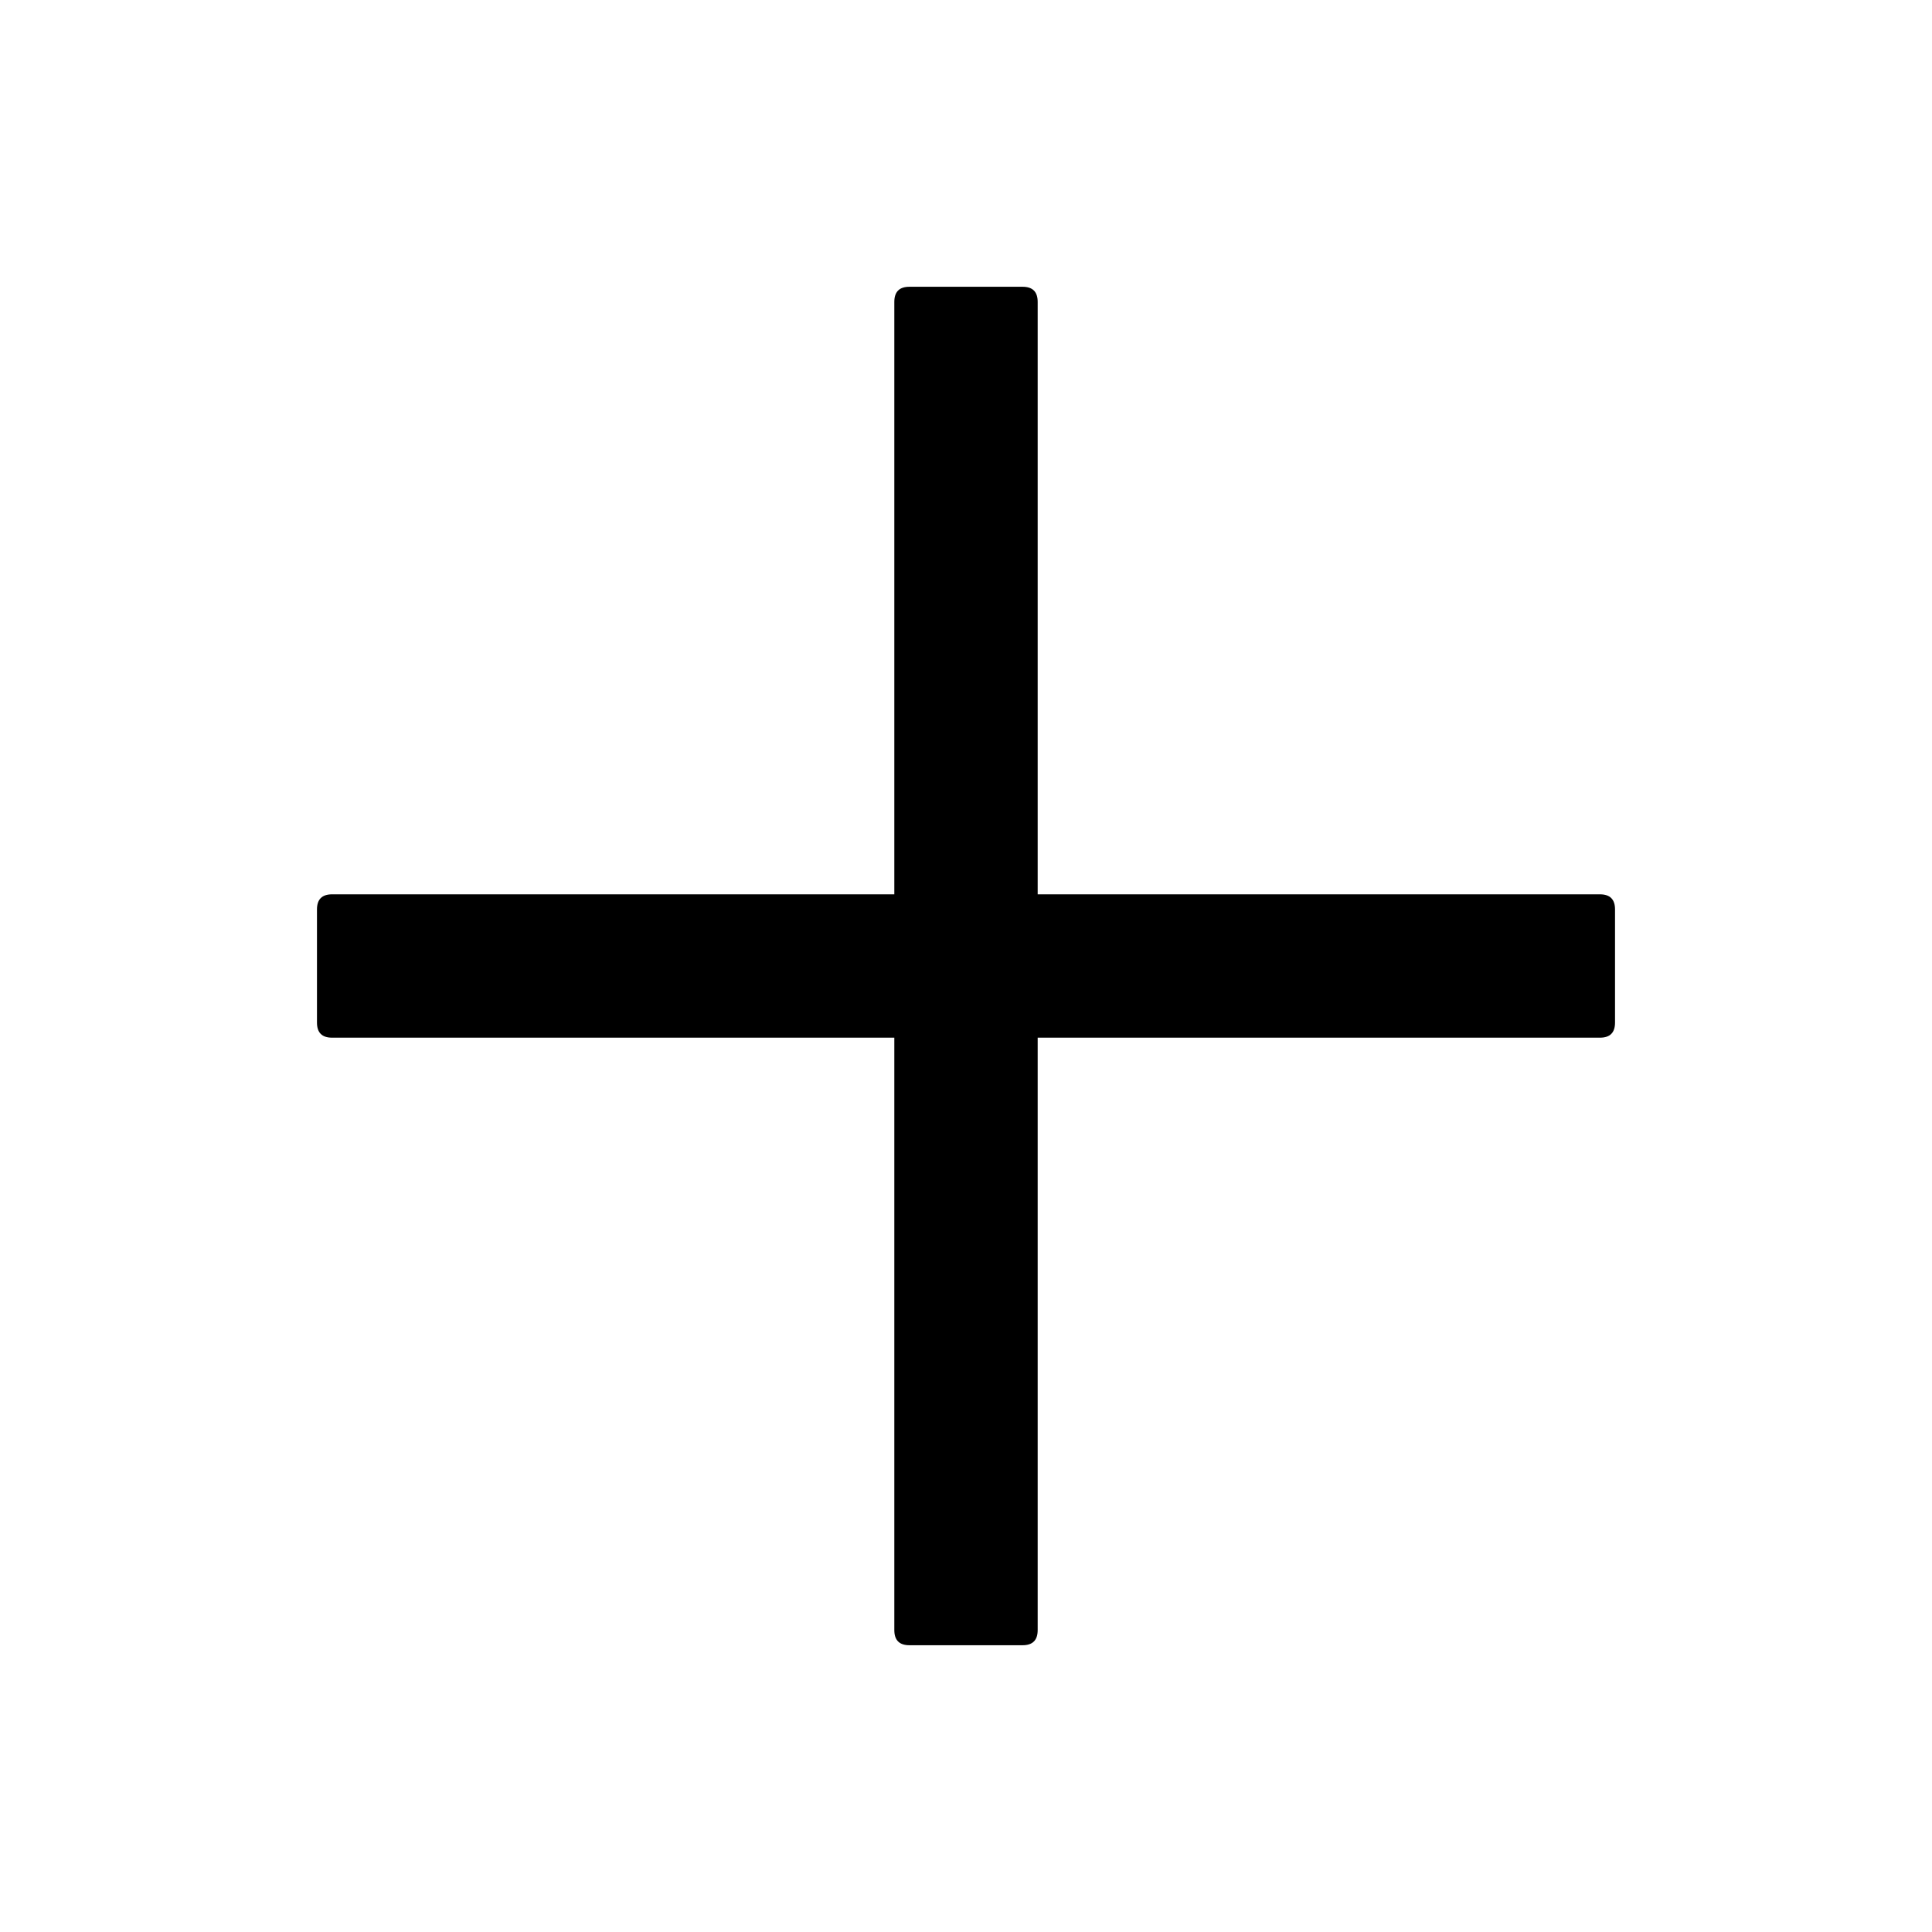
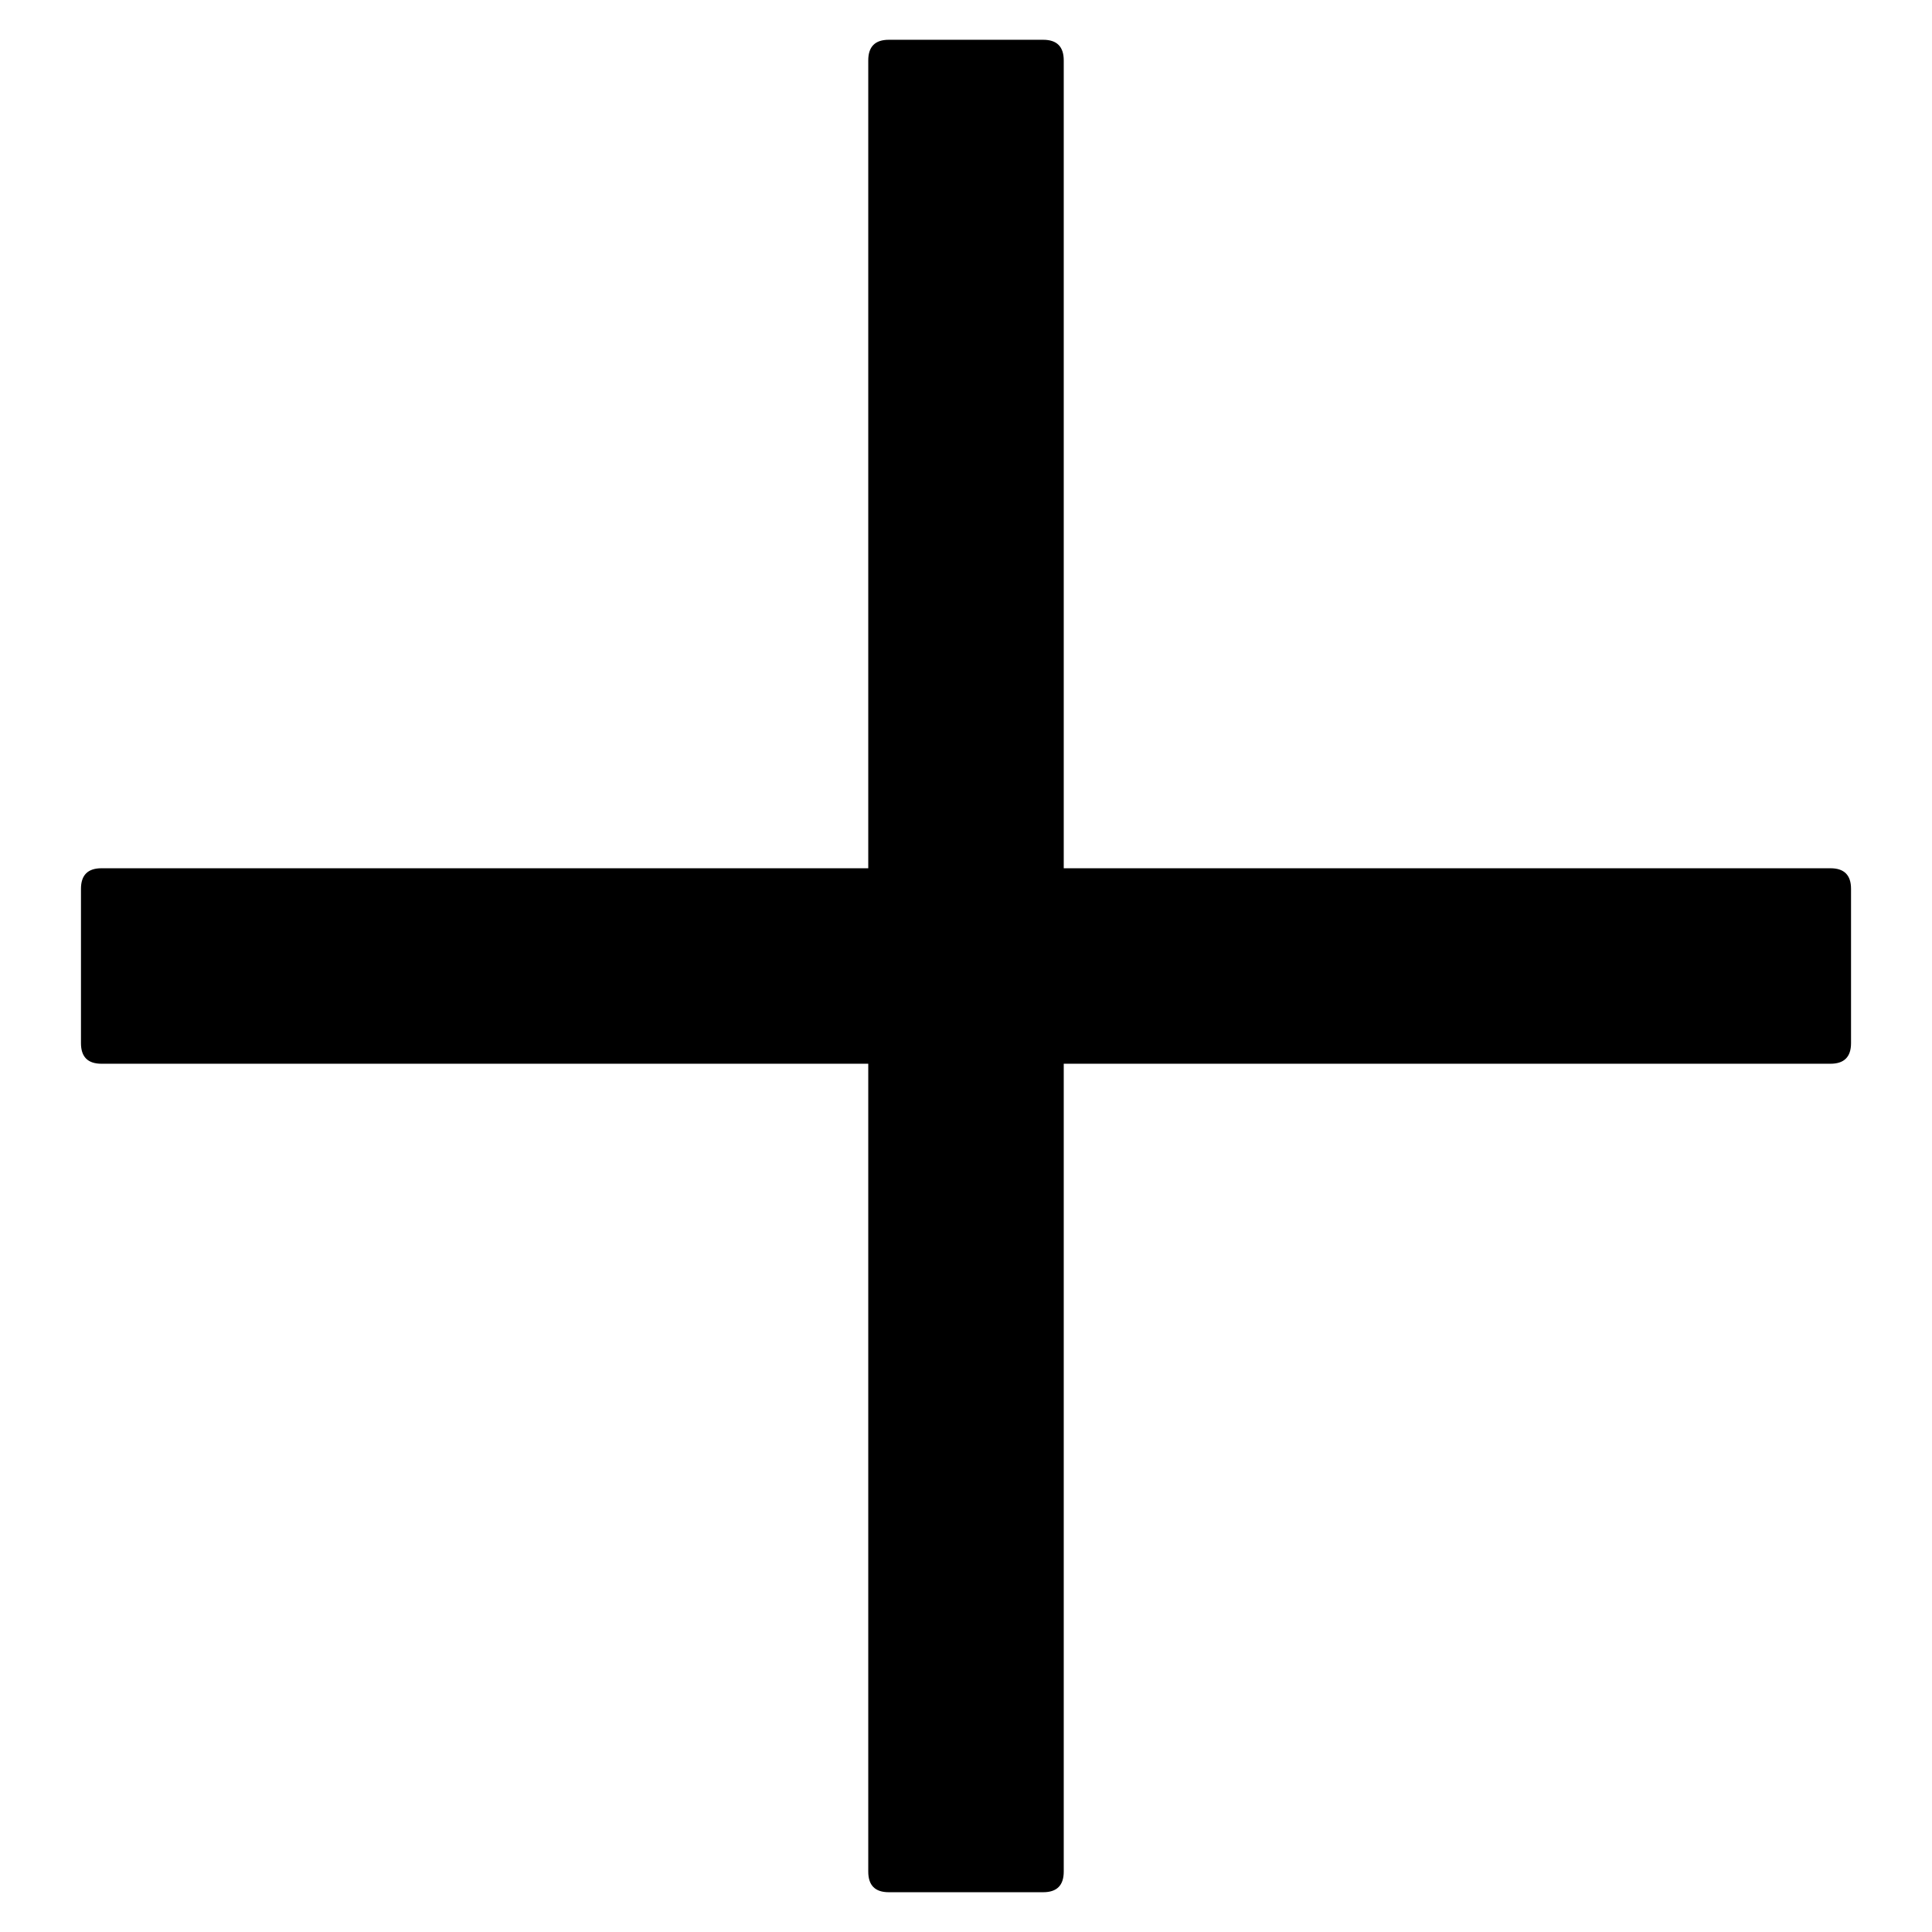
- <svg xmlns="http://www.w3.org/2000/svg" viewBox="0 0 30 30">
-   <path d="M14.121 4.453H15.879C16.035 4.453 16.113 4.531 16.113 4.688V25.312C16.113 25.469 16.035 25.547 15.879 25.547H14.121C13.965 25.547 13.887 25.469 13.887 25.312V4.688C13.887 4.531 13.965 4.453 14.121 4.453Z" />
-   <path d="M5.156 13.887H24.844C25 13.887 25.078 13.965 25.078 14.121V15.879C25.078 16.035 25 16.113 24.844 16.113H5.156C5 16.113 4.922 16.035 4.922 15.879V14.121C4.922 13.965 5 13.887 5.156 13.887Z" />
+ <svg xmlns="http://www.w3.org/2000/svg" viewBox="0 0 22 22">
+   <path d="M10.121 0.453H11.879C12.035 0.453 12.113 0.531 12.113 0.688V21.312C12.113 21.469 12.035 21.547 11.879 21.547H10.121C9.965 21.547 9.887 21.469 9.887 21.312V0.688C9.887 0.531 9.965 0.453 10.121 0.453Z" />
+   <path d="M1.156 9.887H20.844C21 9.887 21.078 9.965 21.078 10.121V11.879C21.078 12.035 21 12.113 20.844 12.113H1.156C1 12.113 0.922 12.035 0.922 11.879V10.121C0.922 9.965 1 9.887 1.156 9.887Z" />
</svg>
